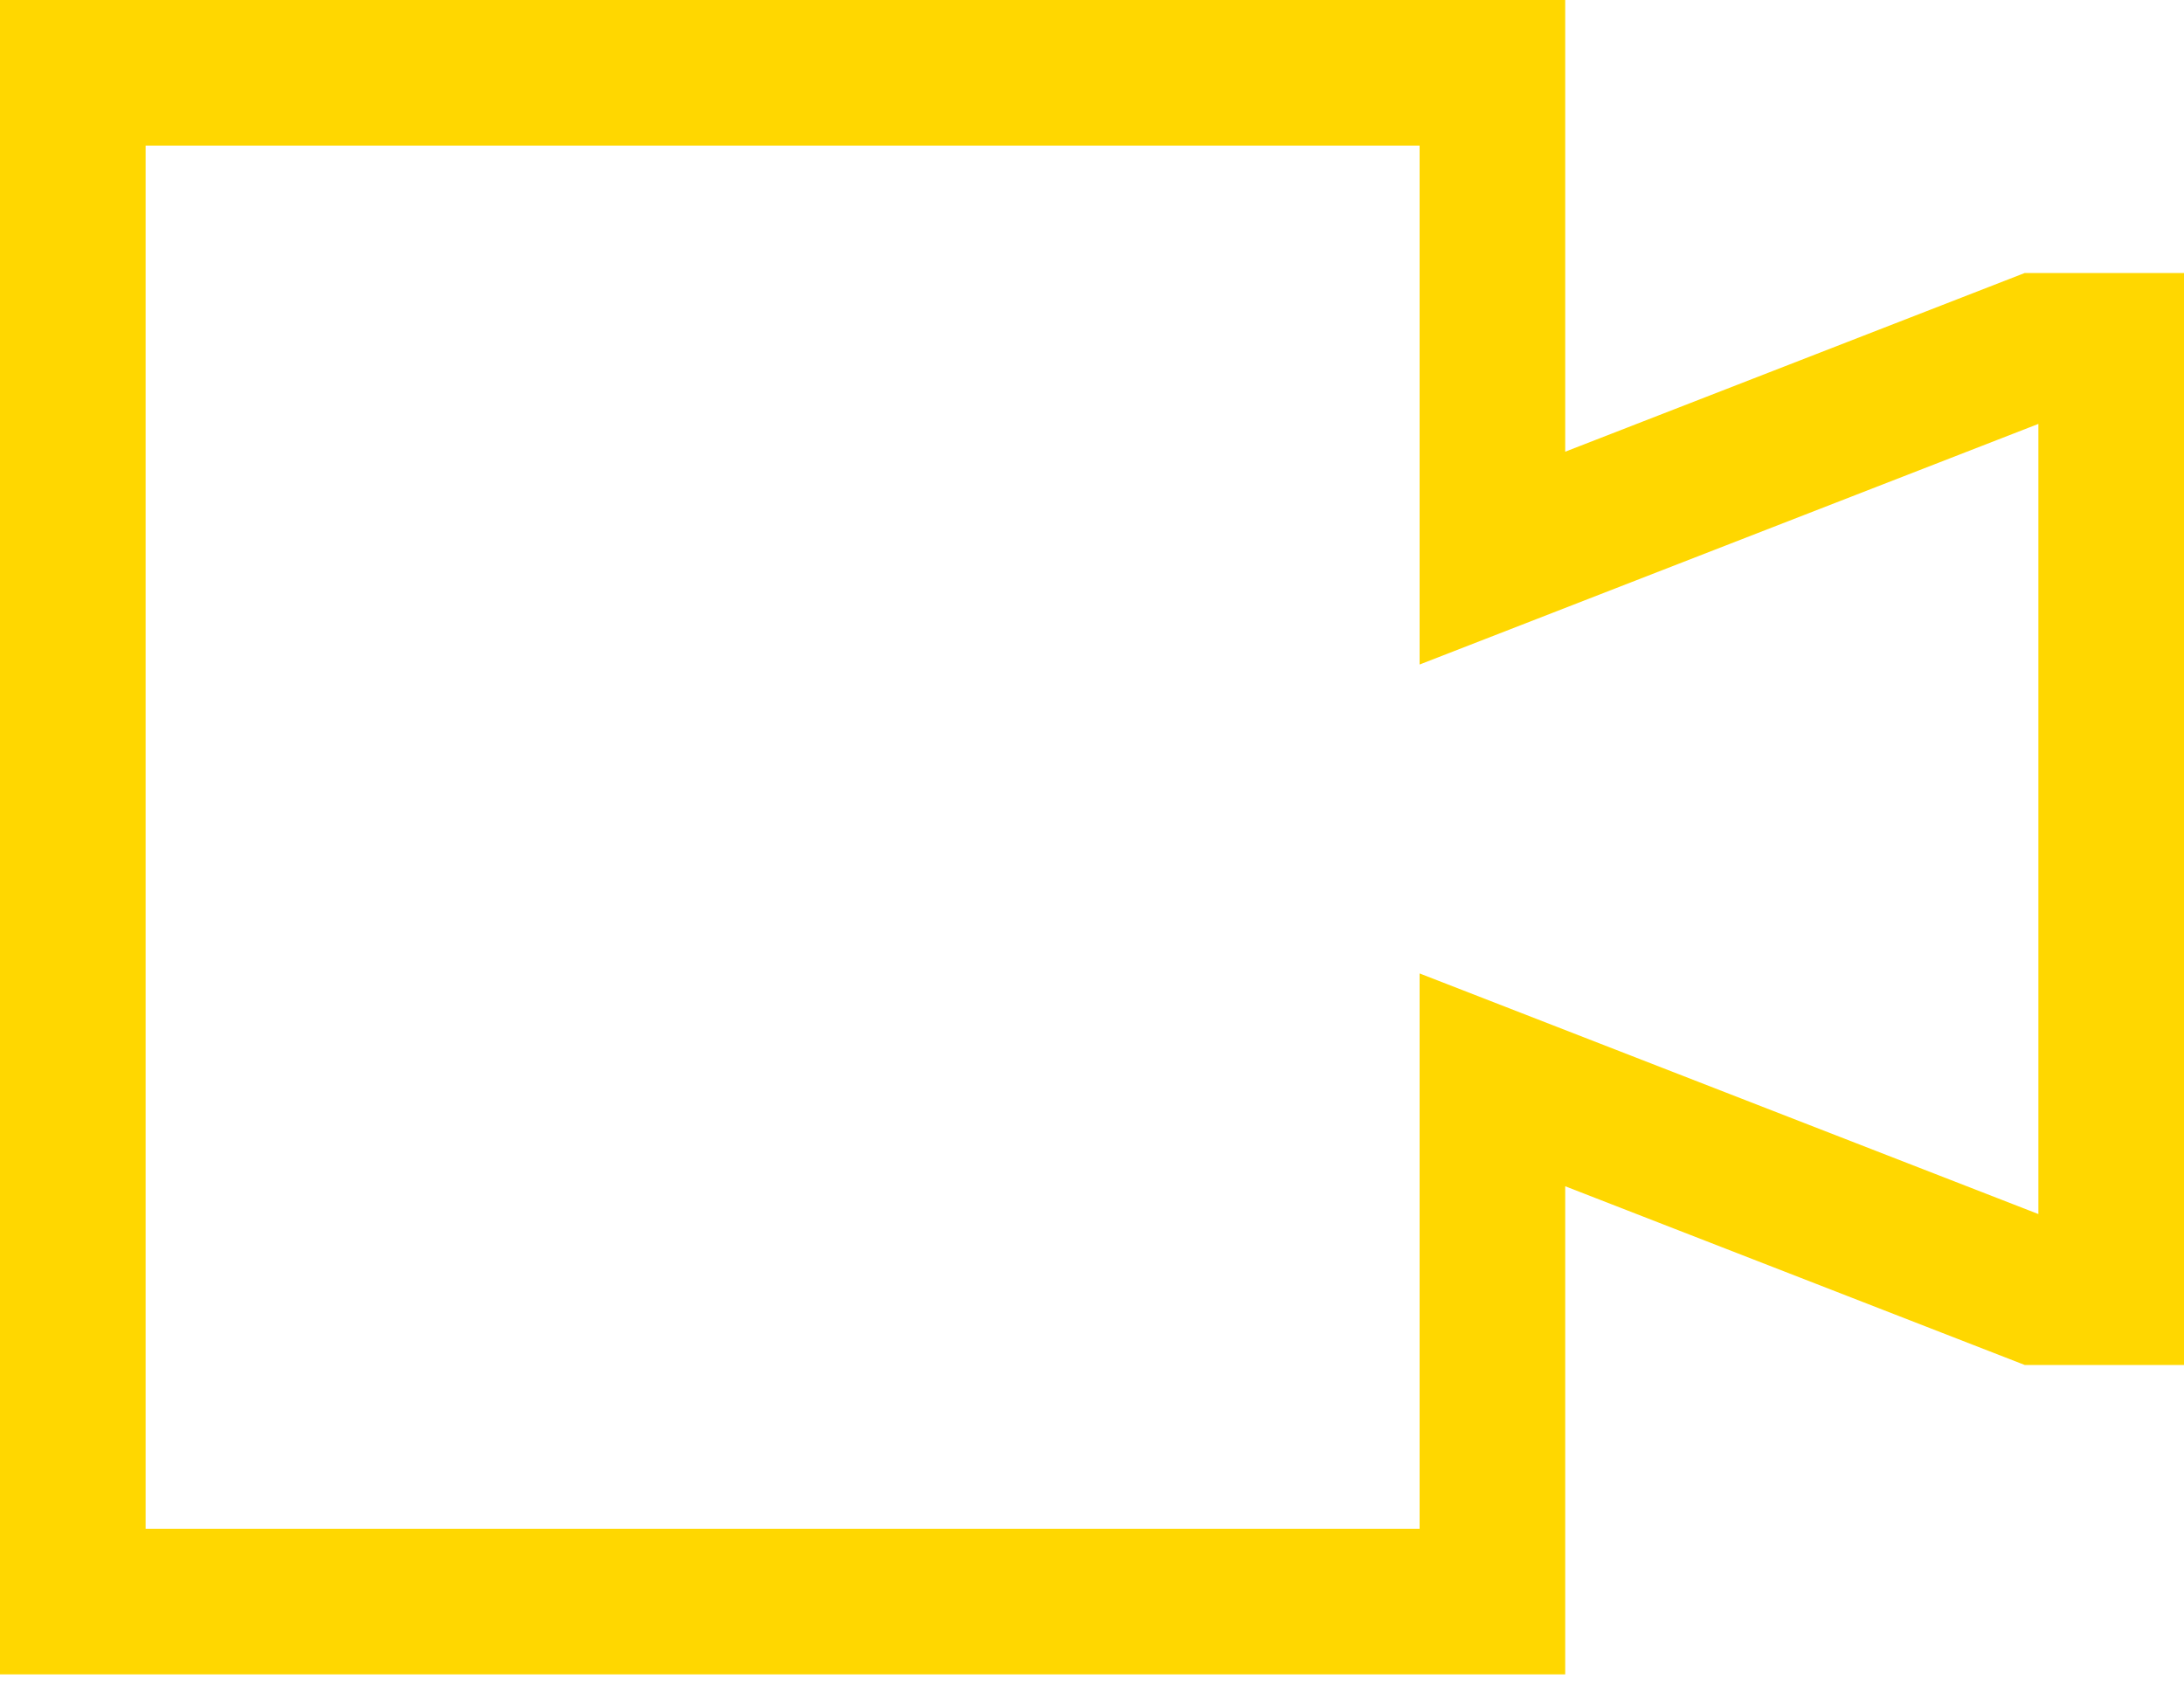
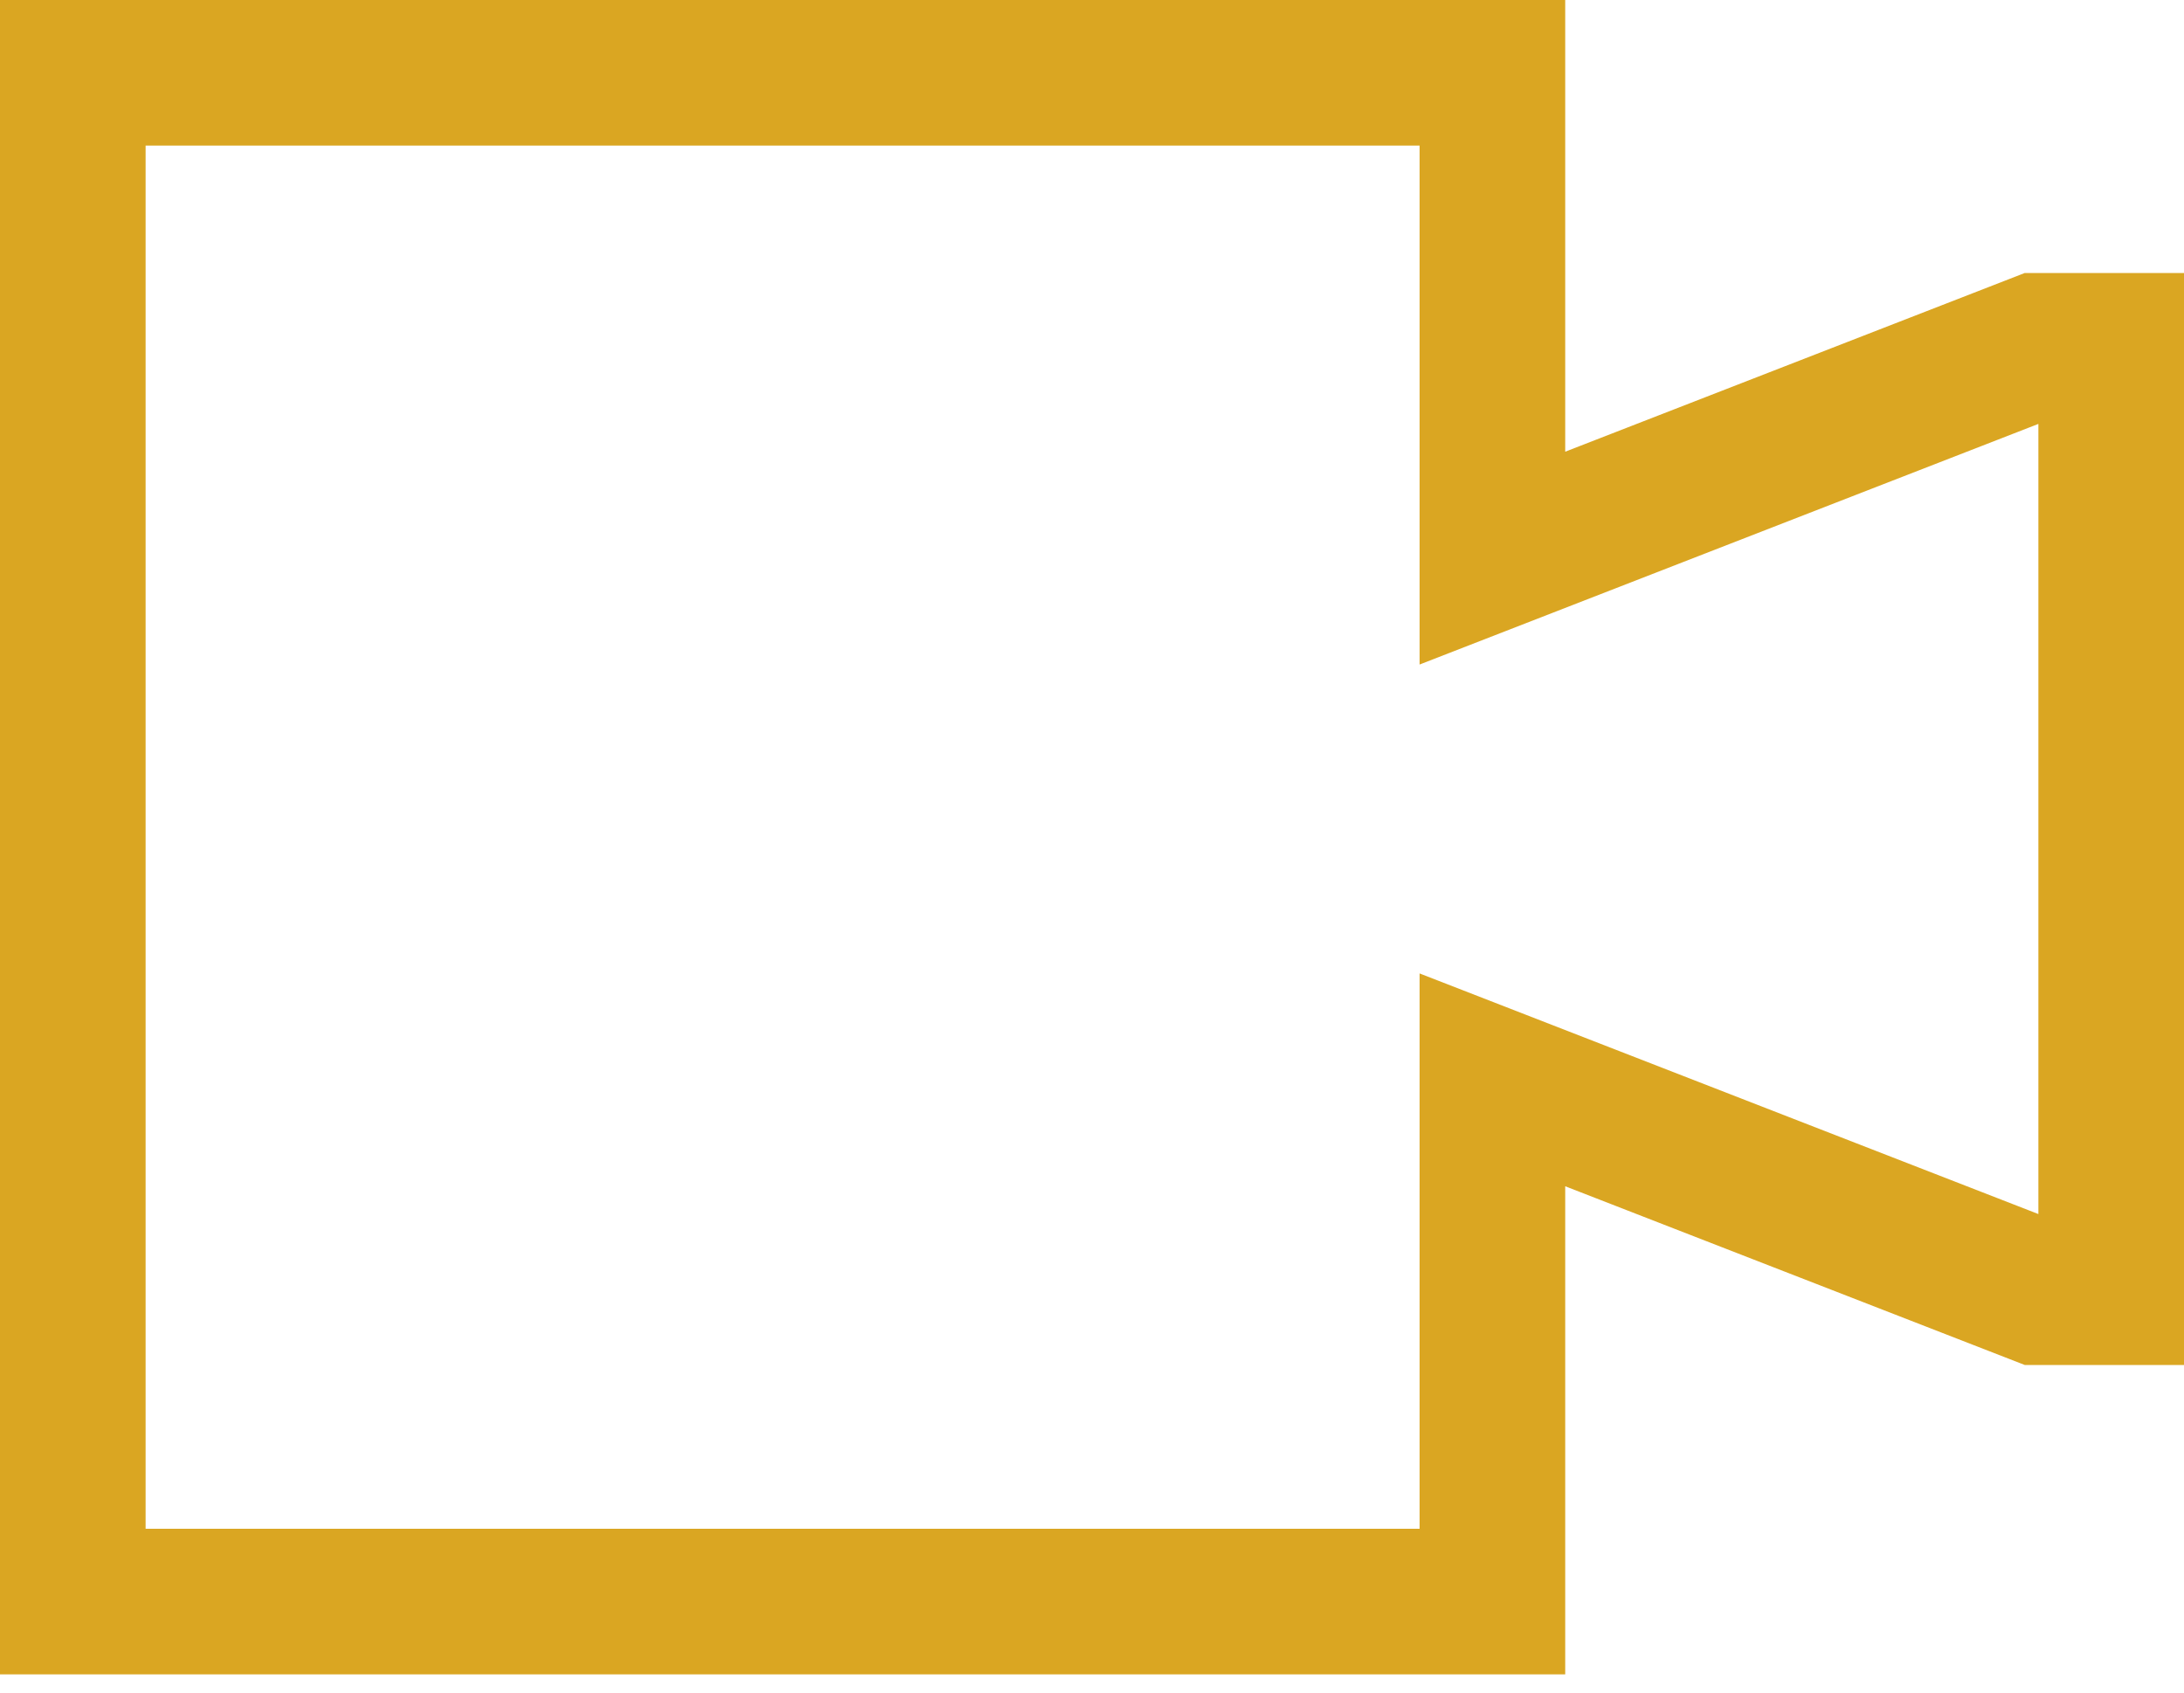
<svg xmlns="http://www.w3.org/2000/svg" width="40" height="31" viewBox="0 0 40 31" fill="none">
-   <path d="M37.083 5L28.667 8.273V0H0V30.667H28.667V21.727L37.083 25H40V5H37.083ZM37.333 22.236L26 17.829V28H2.667V2.667H26V12.171L37.333 7.764V22.236Z" fill="#FFD700" />
+   <path d="M37.083 5L28.667 8.273V0H0V30.667H28.667V21.727L37.083 25H40V5H37.083ZM37.333 22.236L26 17.829V28H2.667V2.667H26V12.171L37.333 7.764V22.236Z" fill="#DAA622" />
</svg>
